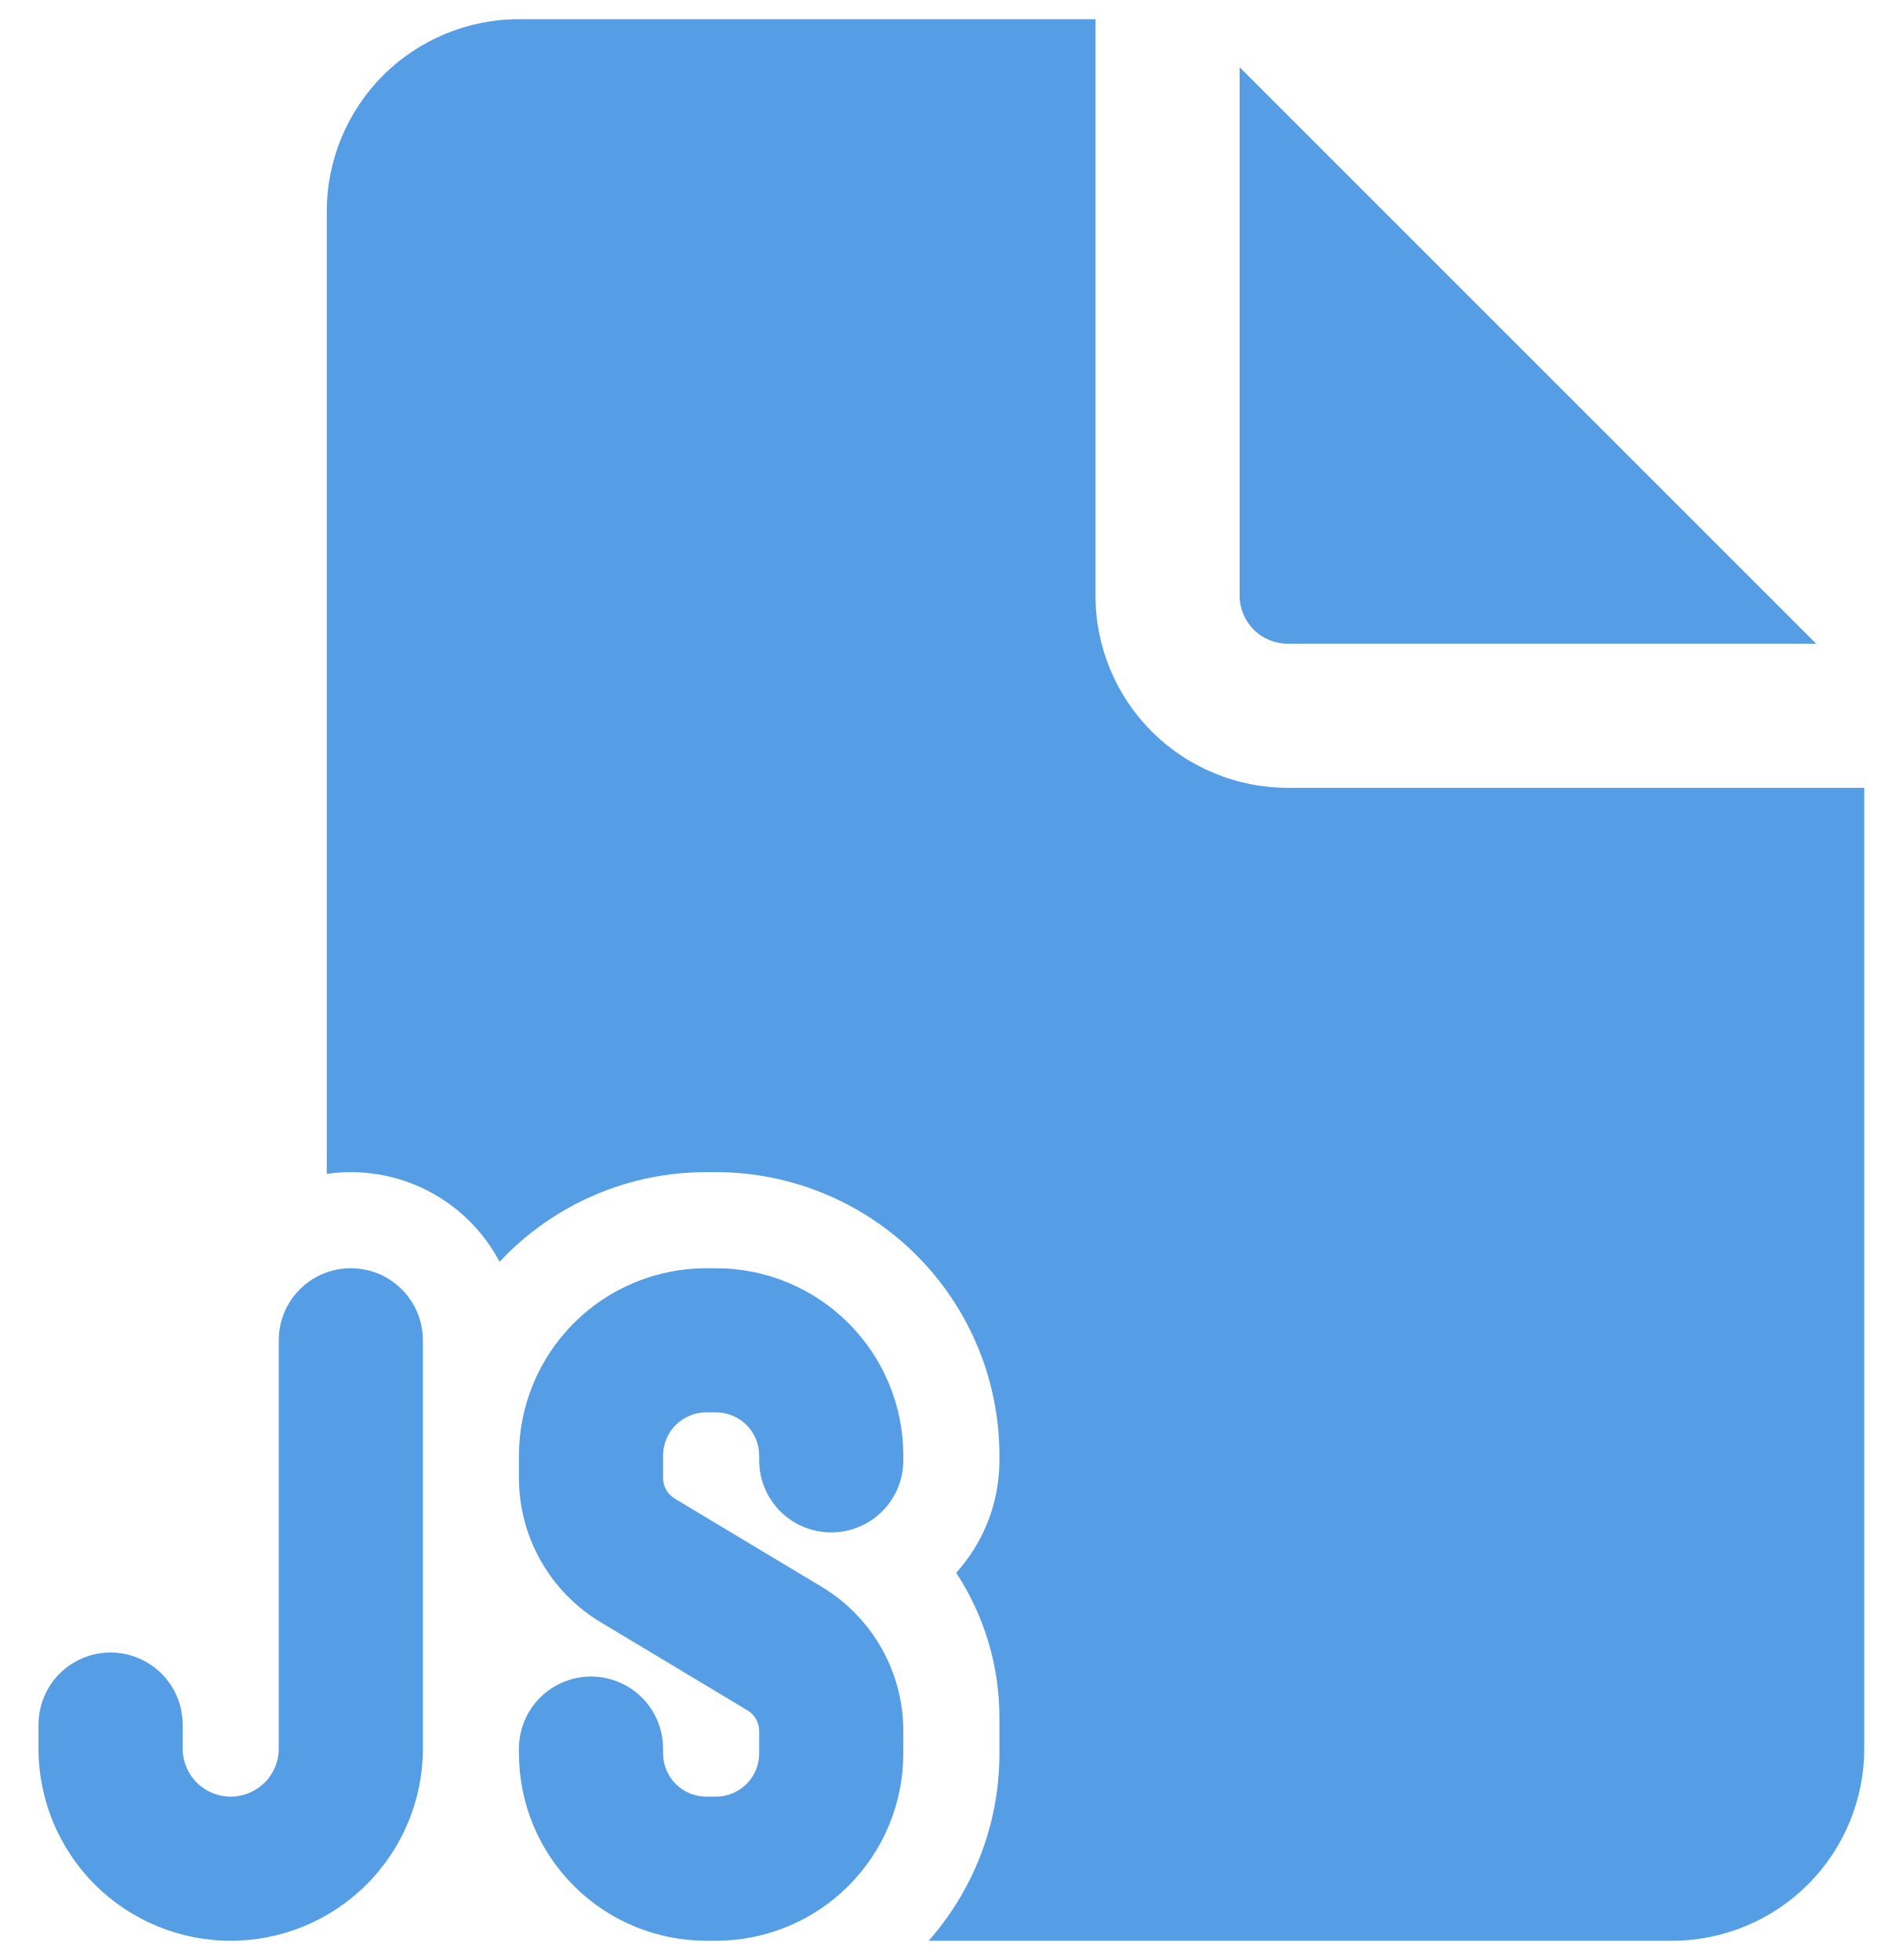
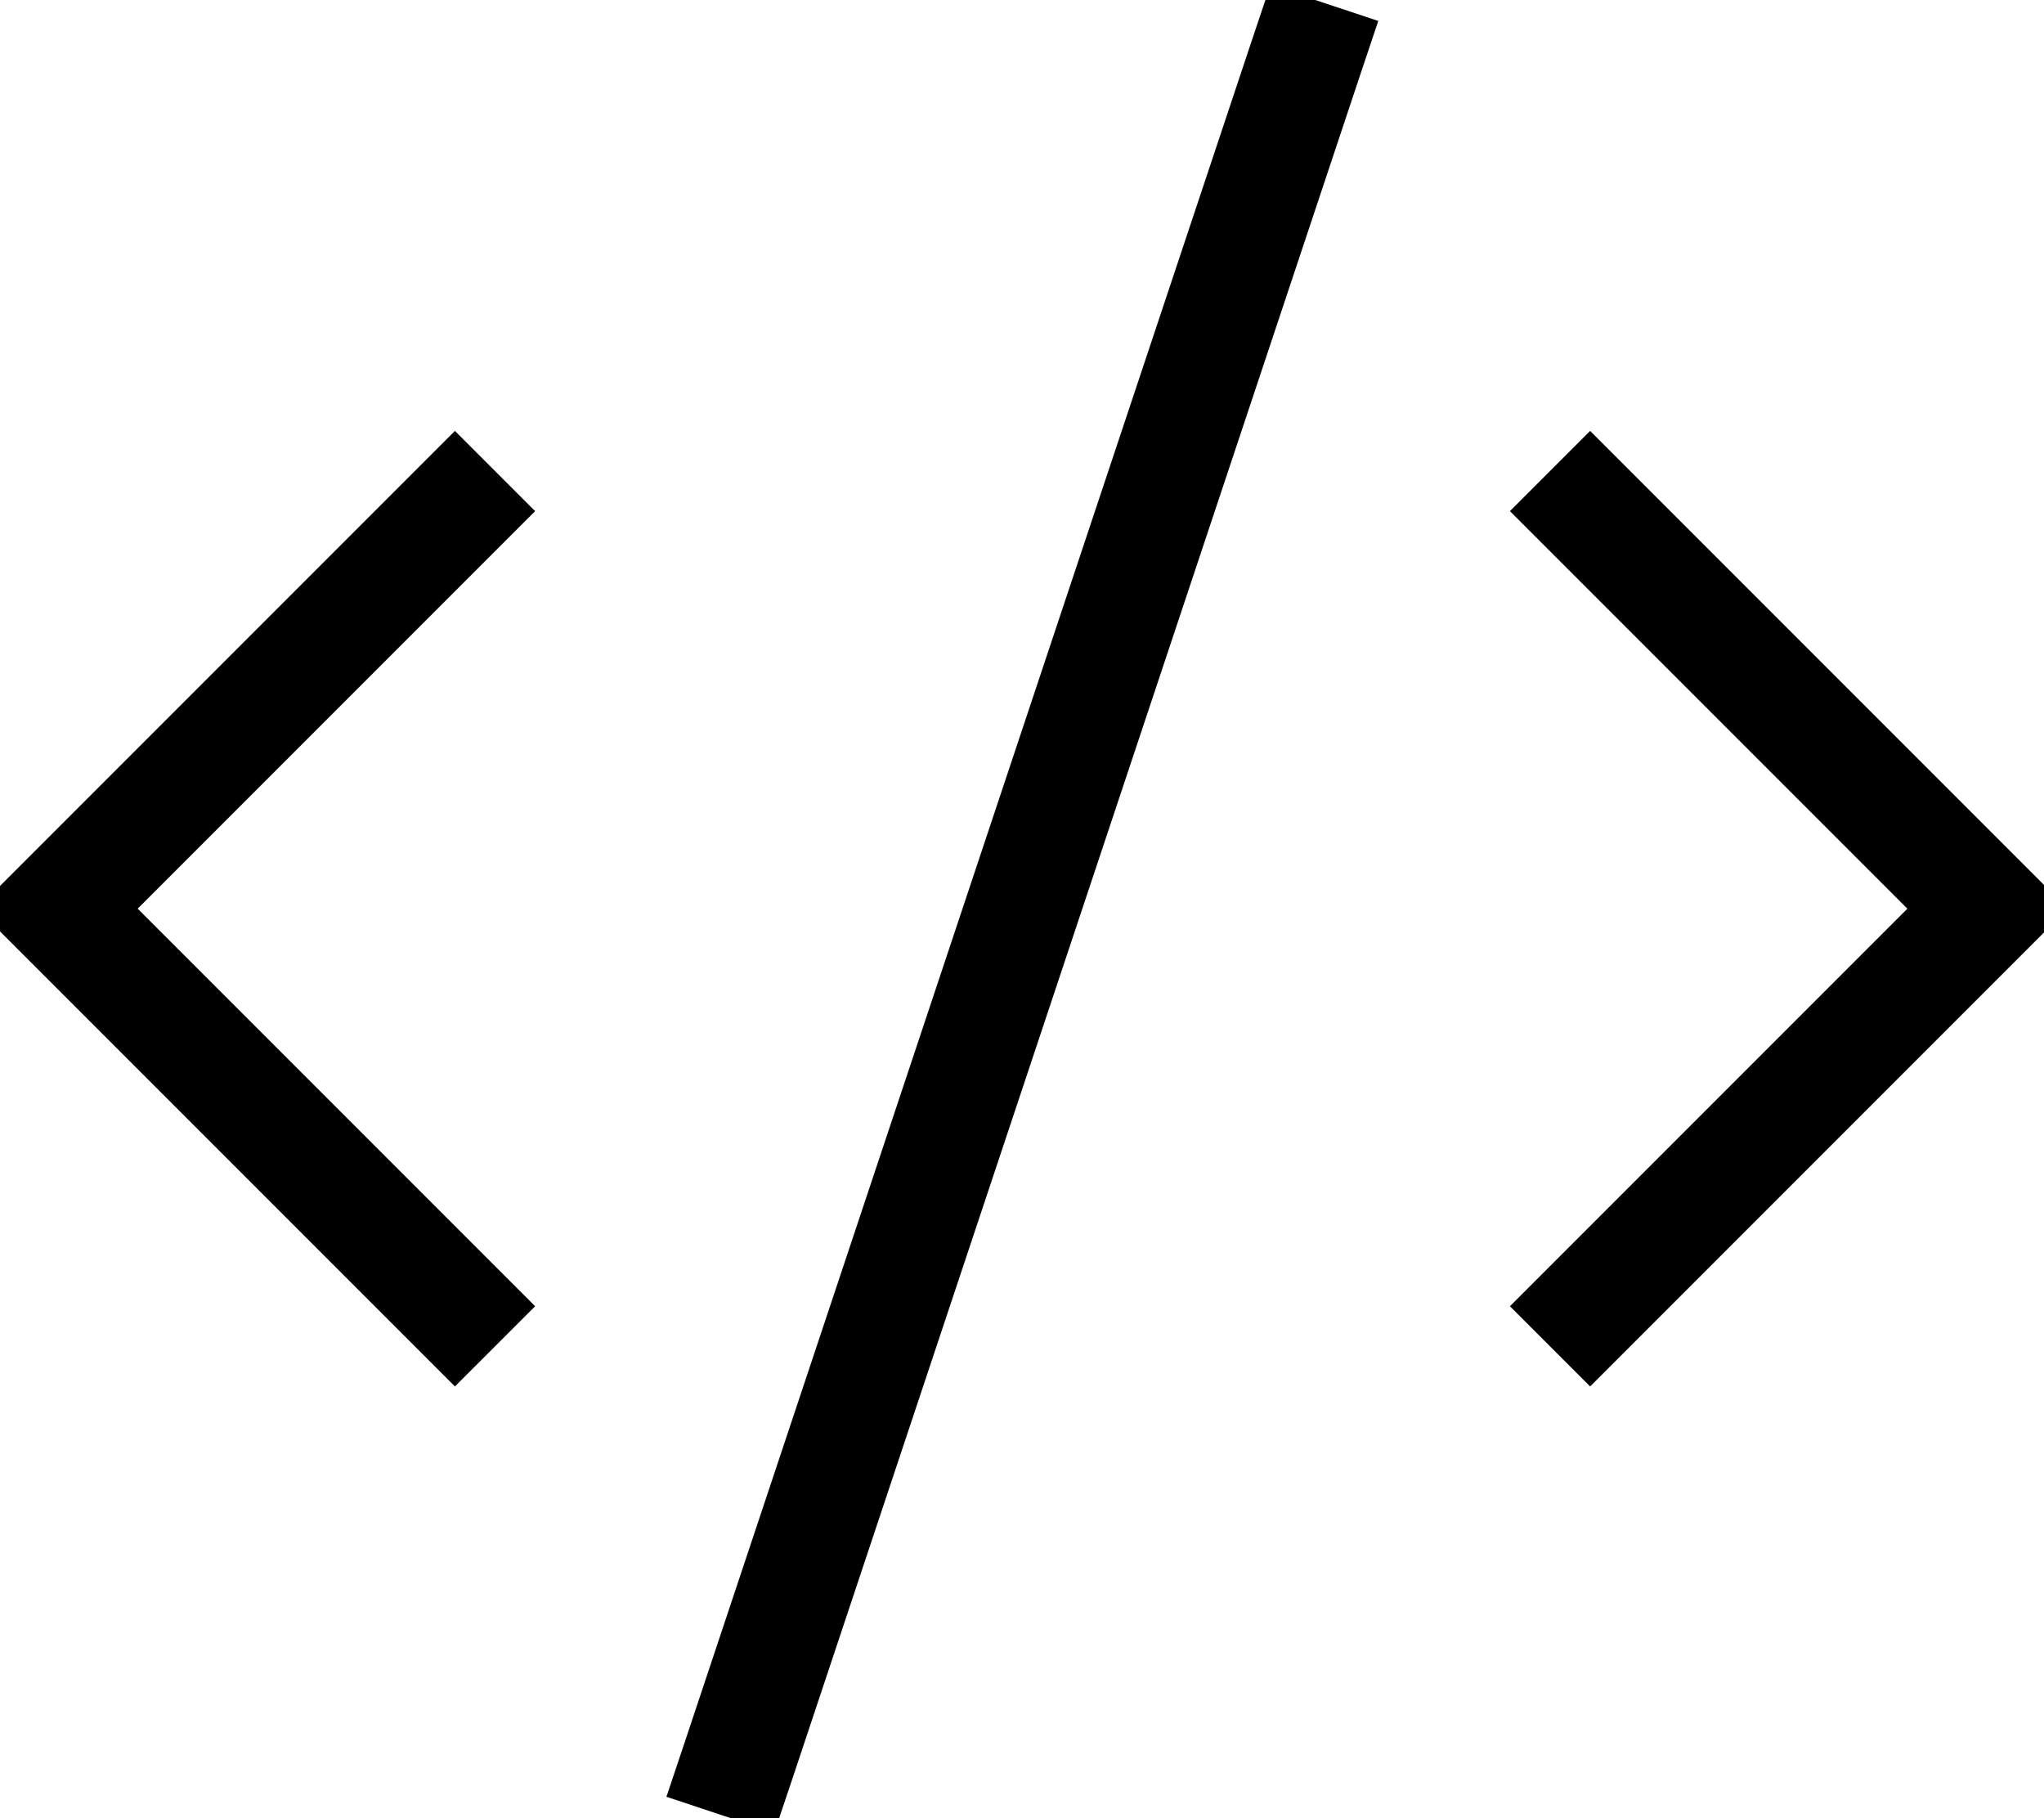
- <svg xmlns="http://www.w3.org/2000/svg" width="33" height="34" viewBox="0 0 33 34" fill="none">
-   <path d="M19.001 10.333V0.333H9.001C8.117 0.333 7.269 0.684 6.644 1.309C6.019 1.934 5.668 2.782 5.668 3.666V20.363C6.264 20.277 6.872 20.377 7.408 20.65C7.945 20.923 8.384 21.356 8.665 21.888C9.124 21.397 9.679 21.005 10.296 20.738C10.913 20.47 11.579 20.332 12.251 20.333H12.418C13.722 20.333 14.973 20.851 15.895 21.773C16.817 22.695 17.335 23.946 17.335 25.25V25.333C17.335 26.083 17.051 26.766 16.585 27.283C17.065 28.015 17.335 28.883 17.335 29.795V30.416C17.335 31.661 16.871 32.8 16.108 33.666H29.001C29.885 33.666 30.733 33.315 31.358 32.69C31.983 32.065 32.335 31.217 32.335 30.333V13.666H22.335C21.451 13.666 20.603 13.315 19.978 12.69C19.352 12.065 19.001 11.217 19.001 10.333ZM21.501 10.333V1.166L31.501 11.166H22.335C22.114 11.166 21.902 11.079 21.745 10.922C21.589 10.766 21.501 10.554 21.501 10.333ZM6.085 22C6.416 22 6.734 22.131 6.969 22.366C7.203 22.6 7.335 22.918 7.335 23.25V30.333C7.335 31.217 6.983 32.065 6.358 32.69C5.733 33.315 4.885 33.666 4.001 33.666C3.117 33.666 2.269 33.315 1.644 32.69C1.019 32.065 0.668 31.217 0.668 30.333V29.916C0.668 29.585 0.8 29.267 1.034 29.032C1.269 28.798 1.586 28.666 1.918 28.666C2.249 28.666 2.567 28.798 2.802 29.032C3.036 29.267 3.168 29.585 3.168 29.916V30.333C3.168 30.554 3.256 30.766 3.412 30.922C3.568 31.078 3.78 31.166 4.001 31.166C4.222 31.166 4.434 31.078 4.591 30.922C4.747 30.766 4.835 30.554 4.835 30.333V23.25C4.835 22.918 4.966 22.6 5.201 22.366C5.435 22.131 5.753 22 6.085 22ZM12.251 22C11.389 22 10.563 22.342 9.953 22.952C9.344 23.561 9.001 24.388 9.001 25.25V25.64C9.001 26.663 9.54 27.613 10.418 28.14L12.966 29.67C13.028 29.707 13.079 29.759 13.114 29.822C13.149 29.884 13.168 29.955 13.168 30.026V30.416C13.168 30.615 13.089 30.806 12.948 30.947C12.808 31.087 12.617 31.166 12.418 31.166H12.251C12.052 31.166 11.862 31.087 11.721 30.947C11.58 30.806 11.501 30.615 11.501 30.416V30.333C11.501 30.002 11.37 29.683 11.135 29.449C10.901 29.215 10.583 29.083 10.251 29.083C9.92 29.083 9.602 29.215 9.367 29.449C9.133 29.683 9.001 30.002 9.001 30.333V30.416C9.001 31.278 9.344 32.105 9.953 32.714C10.563 33.324 11.389 33.666 12.251 33.666H12.418C13.28 33.666 14.107 33.324 14.716 32.714C15.326 32.105 15.668 31.278 15.668 30.416V30.026C15.668 29.523 15.537 29.028 15.289 28.59C15.041 28.152 14.683 27.785 14.251 27.526L11.703 25.996C11.642 25.959 11.591 25.907 11.555 25.845C11.52 25.782 11.501 25.712 11.501 25.64V25.25C11.501 25.051 11.58 24.86 11.721 24.719C11.862 24.579 12.052 24.5 12.251 24.5H12.418C12.617 24.5 12.808 24.579 12.948 24.719C13.089 24.86 13.168 25.051 13.168 25.25V25.333C13.168 25.665 13.3 25.983 13.534 26.217C13.768 26.451 14.086 26.583 14.418 26.583C14.749 26.583 15.067 26.451 15.302 26.217C15.536 25.983 15.668 25.665 15.668 25.333V25.25C15.668 24.388 15.326 23.561 14.716 22.952C14.107 22.342 13.28 22 12.418 22H12.251Z" fill="#559EE6" />
+ <svg xmlns="http://www.w3.org/2000/svg" viewBox="0 0 576 512">
+   <path fill="currentColor" d="M383.3 21.1l5.1-15.2-30.4-10.1-5.1 15.2-160 480-5.1 15.2 30.4 10.1 5.1-15.2 160-480zM150.8 144l-22.6-22.6-11.3 11.3-112 112-11.3 11.3 11.3 11.3 112 112 11.3 11.3 22.6-22.6-11.3-11.3-100.7-100.7 100.7-100.7 11.3-11.3zm274.7 0l11.3 11.3 100.7 100.7-100.7 100.7-11.3 11.3 22.6 22.6 11.3-11.3 112-112 11.3-11.3-11.3-11.3-112-112-11.3-11.3-22.6 22.6z" />
</svg>
